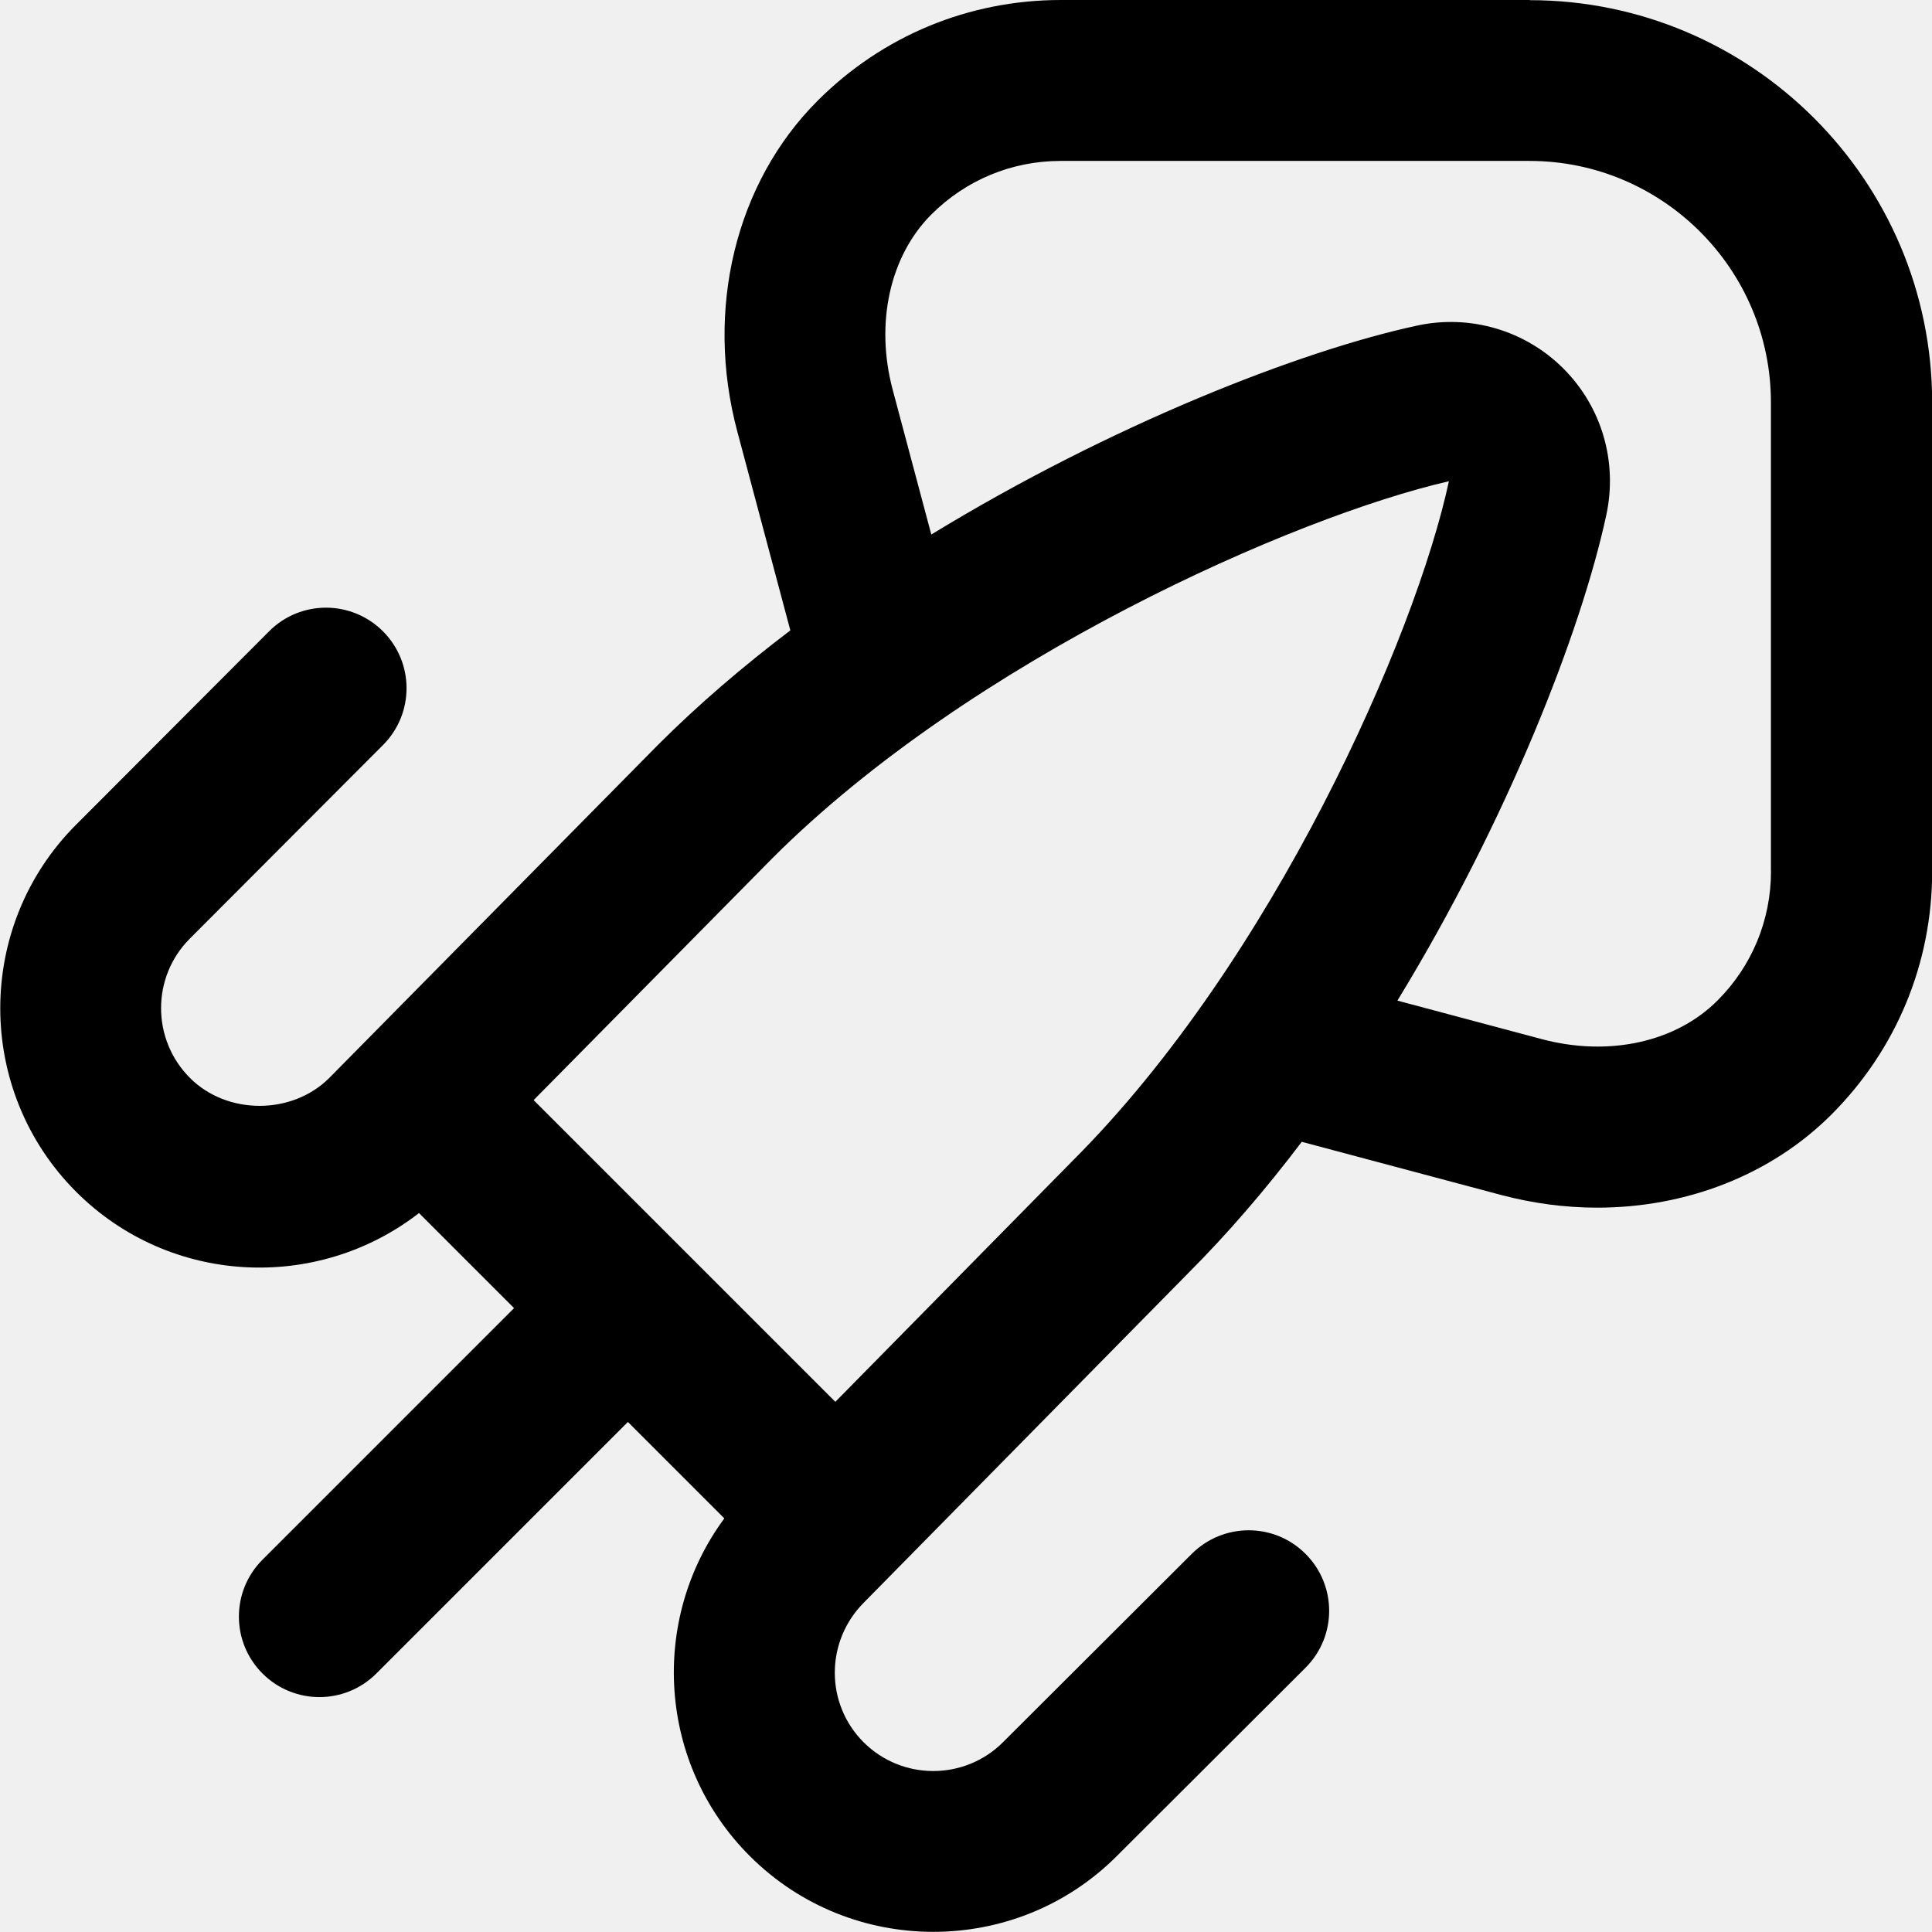
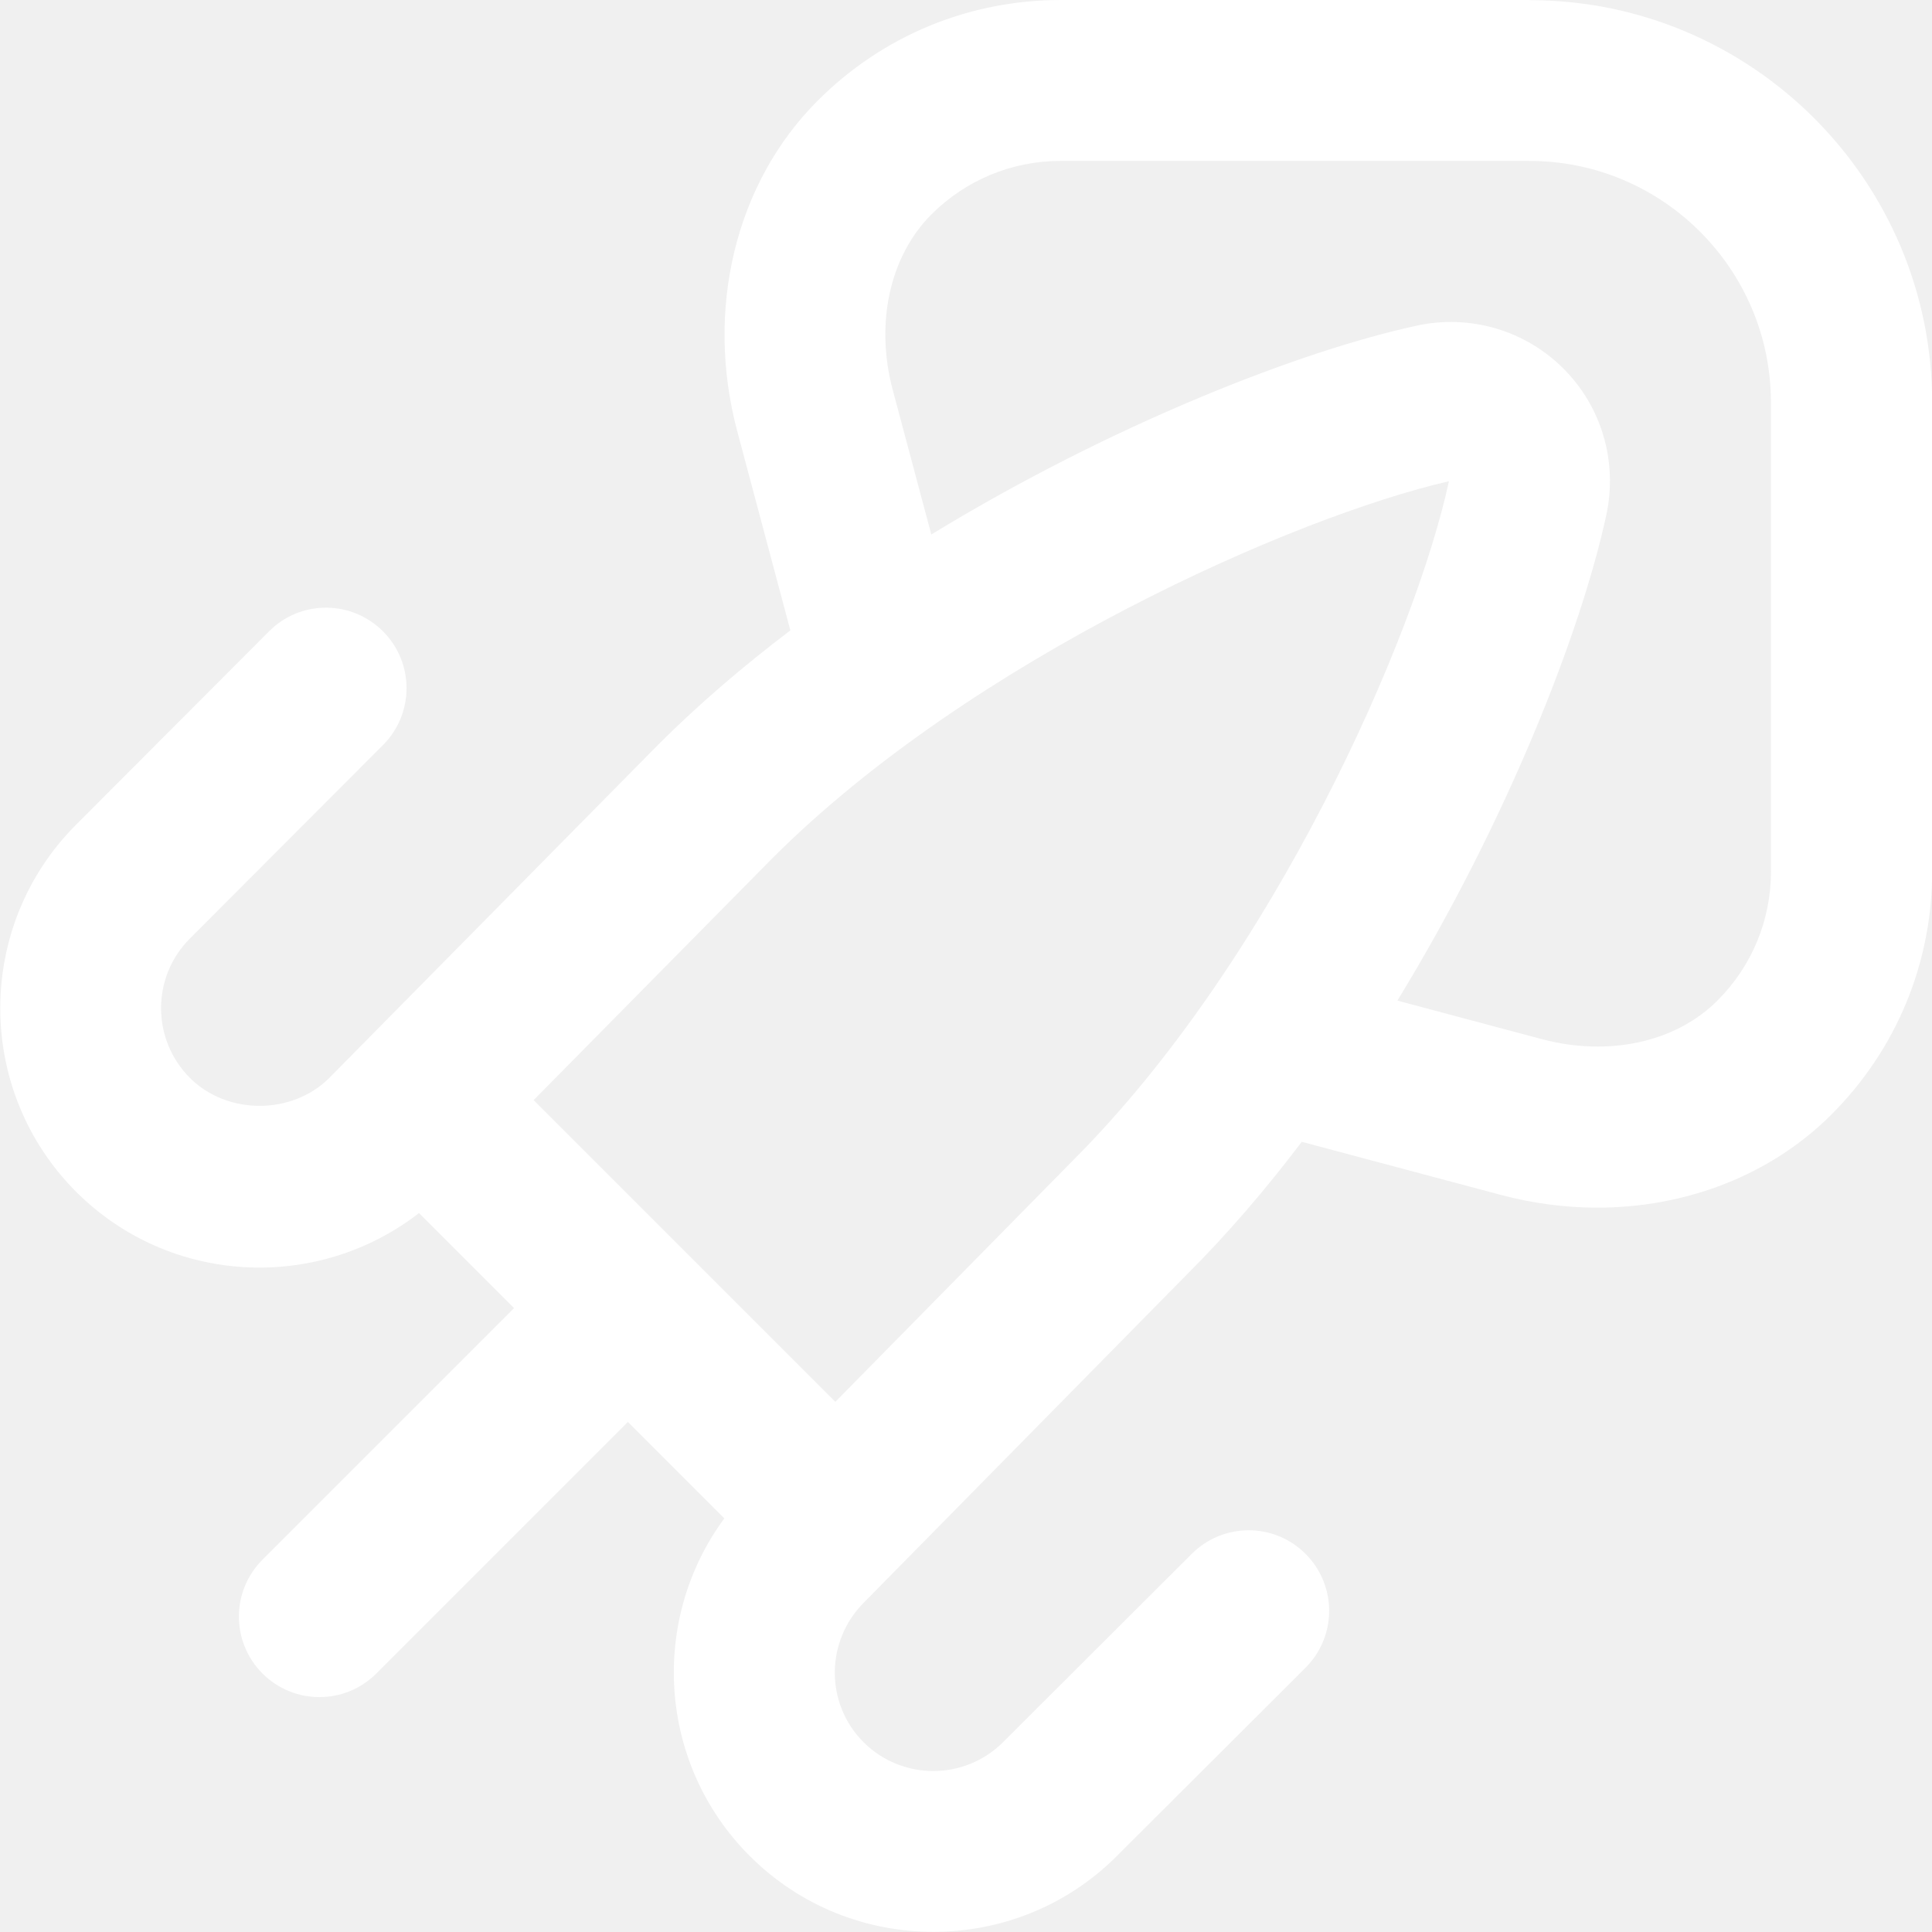
- <svg xmlns="http://www.w3.org/2000/svg" id="Layer_1" data-name="Layer 1" viewBox="0 0 24 24">
-   <path d="m19,0h-5.822c-1.142,0-2.215.444-3.022,1.252-1.02,1.02-1.401,2.594-.997,4.108l.659,2.471c-.585.444-1.14.918-1.643,1.421l-4.084,4.138c-.463.463-1.27.463-1.732,0-.477-.478-.478-1.254,0-1.731l2.399-2.404c.39-.391.39-1.023-.002-1.414-.391-.389-1.023-.391-1.414.002l-2.399,2.404c-1.254,1.257-1.253,3.302.003,4.558,1.16,1.16,2.991,1.248,4.259.264l1.181,1.181-3.125,3.125c-.391.391-.391,1.023,0,1.414.195.195.451.293.707.293s.512-.098.707-.293l3.125-3.125,1.198,1.198c-.931,1.261-.826,3.053.316,4.194.629.629,1.454.942,2.28.942s1.649-.312,2.277-.939l2.346-2.341c.392-.391.392-1.023.002-1.414-.391-.393-1.023-.391-1.414-.002l-2.346,2.341c-.479.477-1.253.476-1.731,0-.478-.478-.478-1.255.006-1.738l4.02-4.083c.501-.501.975-1.054,1.417-1.638l2.471.659c.399.106.803.159,1.199.159,1.106,0,2.158-.405,2.909-1.156.808-.808,1.252-1.881,1.252-3.022v-5.822c0-2.757-2.243-5-5-5Zm-5.668,14.412l-2.955,3.002-3.748-3.748,2.965-3.004c2.476-2.476,6.492-4.245,8.405-4.684-.416,1.936-2.186,5.952-4.667,8.434Zm8.668-3.59c0,.607-.236,1.179-.666,1.608-.517.518-1.351.699-2.179.479l-1.796-.479c1.366-2.236,2.284-4.588,2.595-6.032.143-.663-.057-1.344-.533-1.82s-1.161-.676-1.819-.533c-1.444.311-3.796,1.229-6.033,2.595l-.479-1.796c-.221-.827-.037-1.662.479-2.179.43-.43,1.001-.666,1.608-.666h5.822c1.654,0,3,1.346,3,3v5.822Z" />
+ <svg xmlns="http://www.w3.org/2000/svg" width="24" height="24" viewBox="0 0 24 24" fill="none">
+   <g clip-path="url(#clip0_1739_5105)">
+     <path d="M19 0H13.178C12.036 0 10.963 0.444 10.156 1.252C9.136 2.272 8.755 3.846 9.159 5.36L9.818 7.831C9.233 8.275 8.678 8.749 8.175 9.252L4.091 13.39C3.628 13.853 2.821 13.853 2.359 13.39C1.882 12.912 1.881 12.136 2.359 11.659L4.758 9.255C5.148 8.864 5.148 8.232 4.756 7.841C4.365 7.452 3.733 7.45 3.342 7.843L0.943 10.247C-0.311 11.504 -0.31 13.549 0.946 14.805C2.106 15.965 3.937 16.053 5.205 15.069L6.386 16.25L3.261 19.375C2.87 19.766 2.87 20.398 3.261 20.789C3.456 20.984 3.712 21.082 3.968 21.082C4.224 21.082 4.48 20.984 4.675 20.789L7.8 17.664L8.998 18.862C8.067 20.123 8.172 21.915 9.314 23.056C9.943 23.685 10.768 23.998 11.594 23.998C12.42 23.998 13.243 23.686 13.871 23.059L16.217 20.718C16.609 20.327 16.609 19.695 16.219 19.304C15.828 18.911 15.196 18.913 14.805 19.302L12.459 21.643C11.98 22.12 11.206 22.119 10.728 21.643C10.25 21.165 10.25 20.388 10.734 19.905L14.754 15.822C15.255 15.321 15.729 14.768 16.171 14.184L18.642 14.843C19.041 14.949 19.445 15.002 19.841 15.002C20.947 15.002 21.999 14.597 22.75 13.846C23.558 13.038 24.002 11.965 24.002 10.824V5.002C24.002 2.245 21.759 0.002 19.002 0.002L19 0ZM13.332 14.412L10.377 17.414L6.629 13.666L9.594 10.662C12.07 8.186 16.086 6.417 17.999 5.978C17.583 7.914 15.813 11.93 13.332 14.412ZM22 10.822C22 11.429 21.764 12.001 21.334 12.43C20.817 12.948 19.983 13.129 19.155 12.909L17.359 12.43C18.725 10.194 19.643 7.842 19.954 6.398C20.097 5.735 19.897 5.054 19.421 4.578C18.945 4.102 18.26 3.902 17.602 4.045C16.158 4.356 13.806 5.274 11.569 6.64L11.09 4.844C10.869 4.017 11.053 3.182 11.569 2.665C11.999 2.235 12.57 1.999 13.177 1.999H18.999C20.653 1.999 21.999 3.345 21.999 4.999V10.821L22 10.822Z" fill="white" />
+   </g>
+   <defs>
+     <clipPath id="clip0_1739_5105">
+       <rect width="24" height="24" fill="white" />
+     </clipPath>
+   </defs>
</svg>
